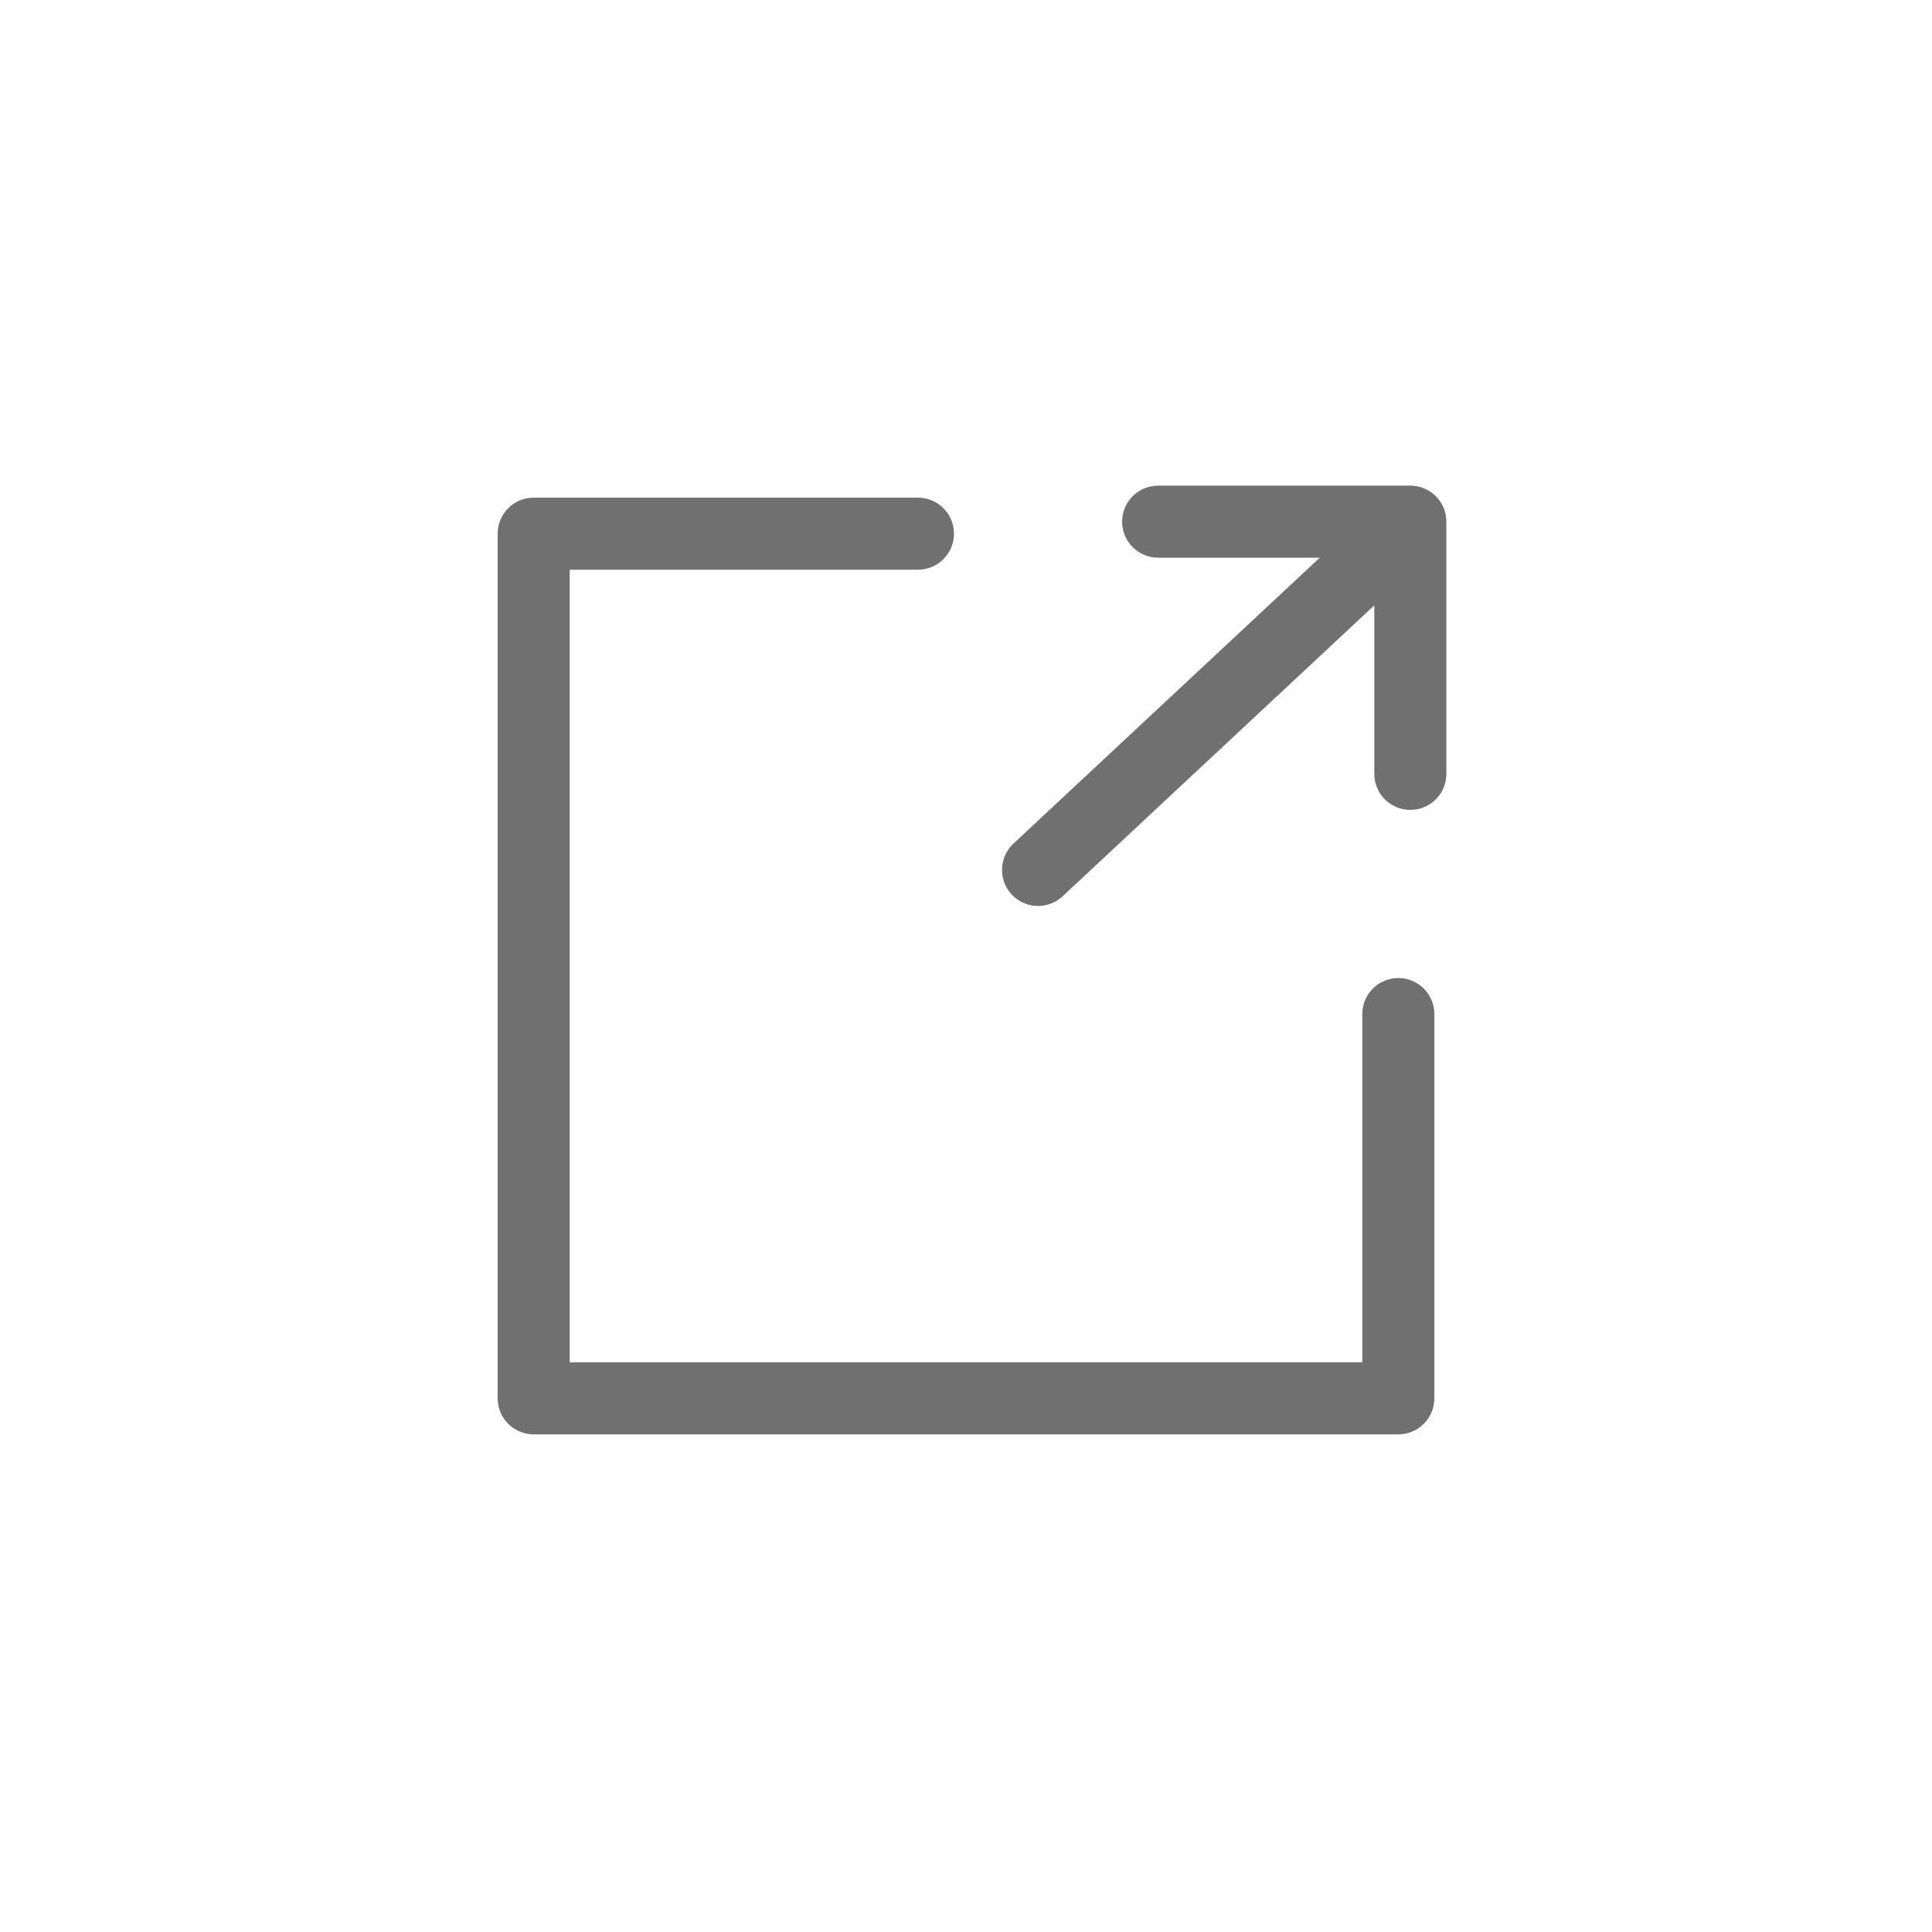
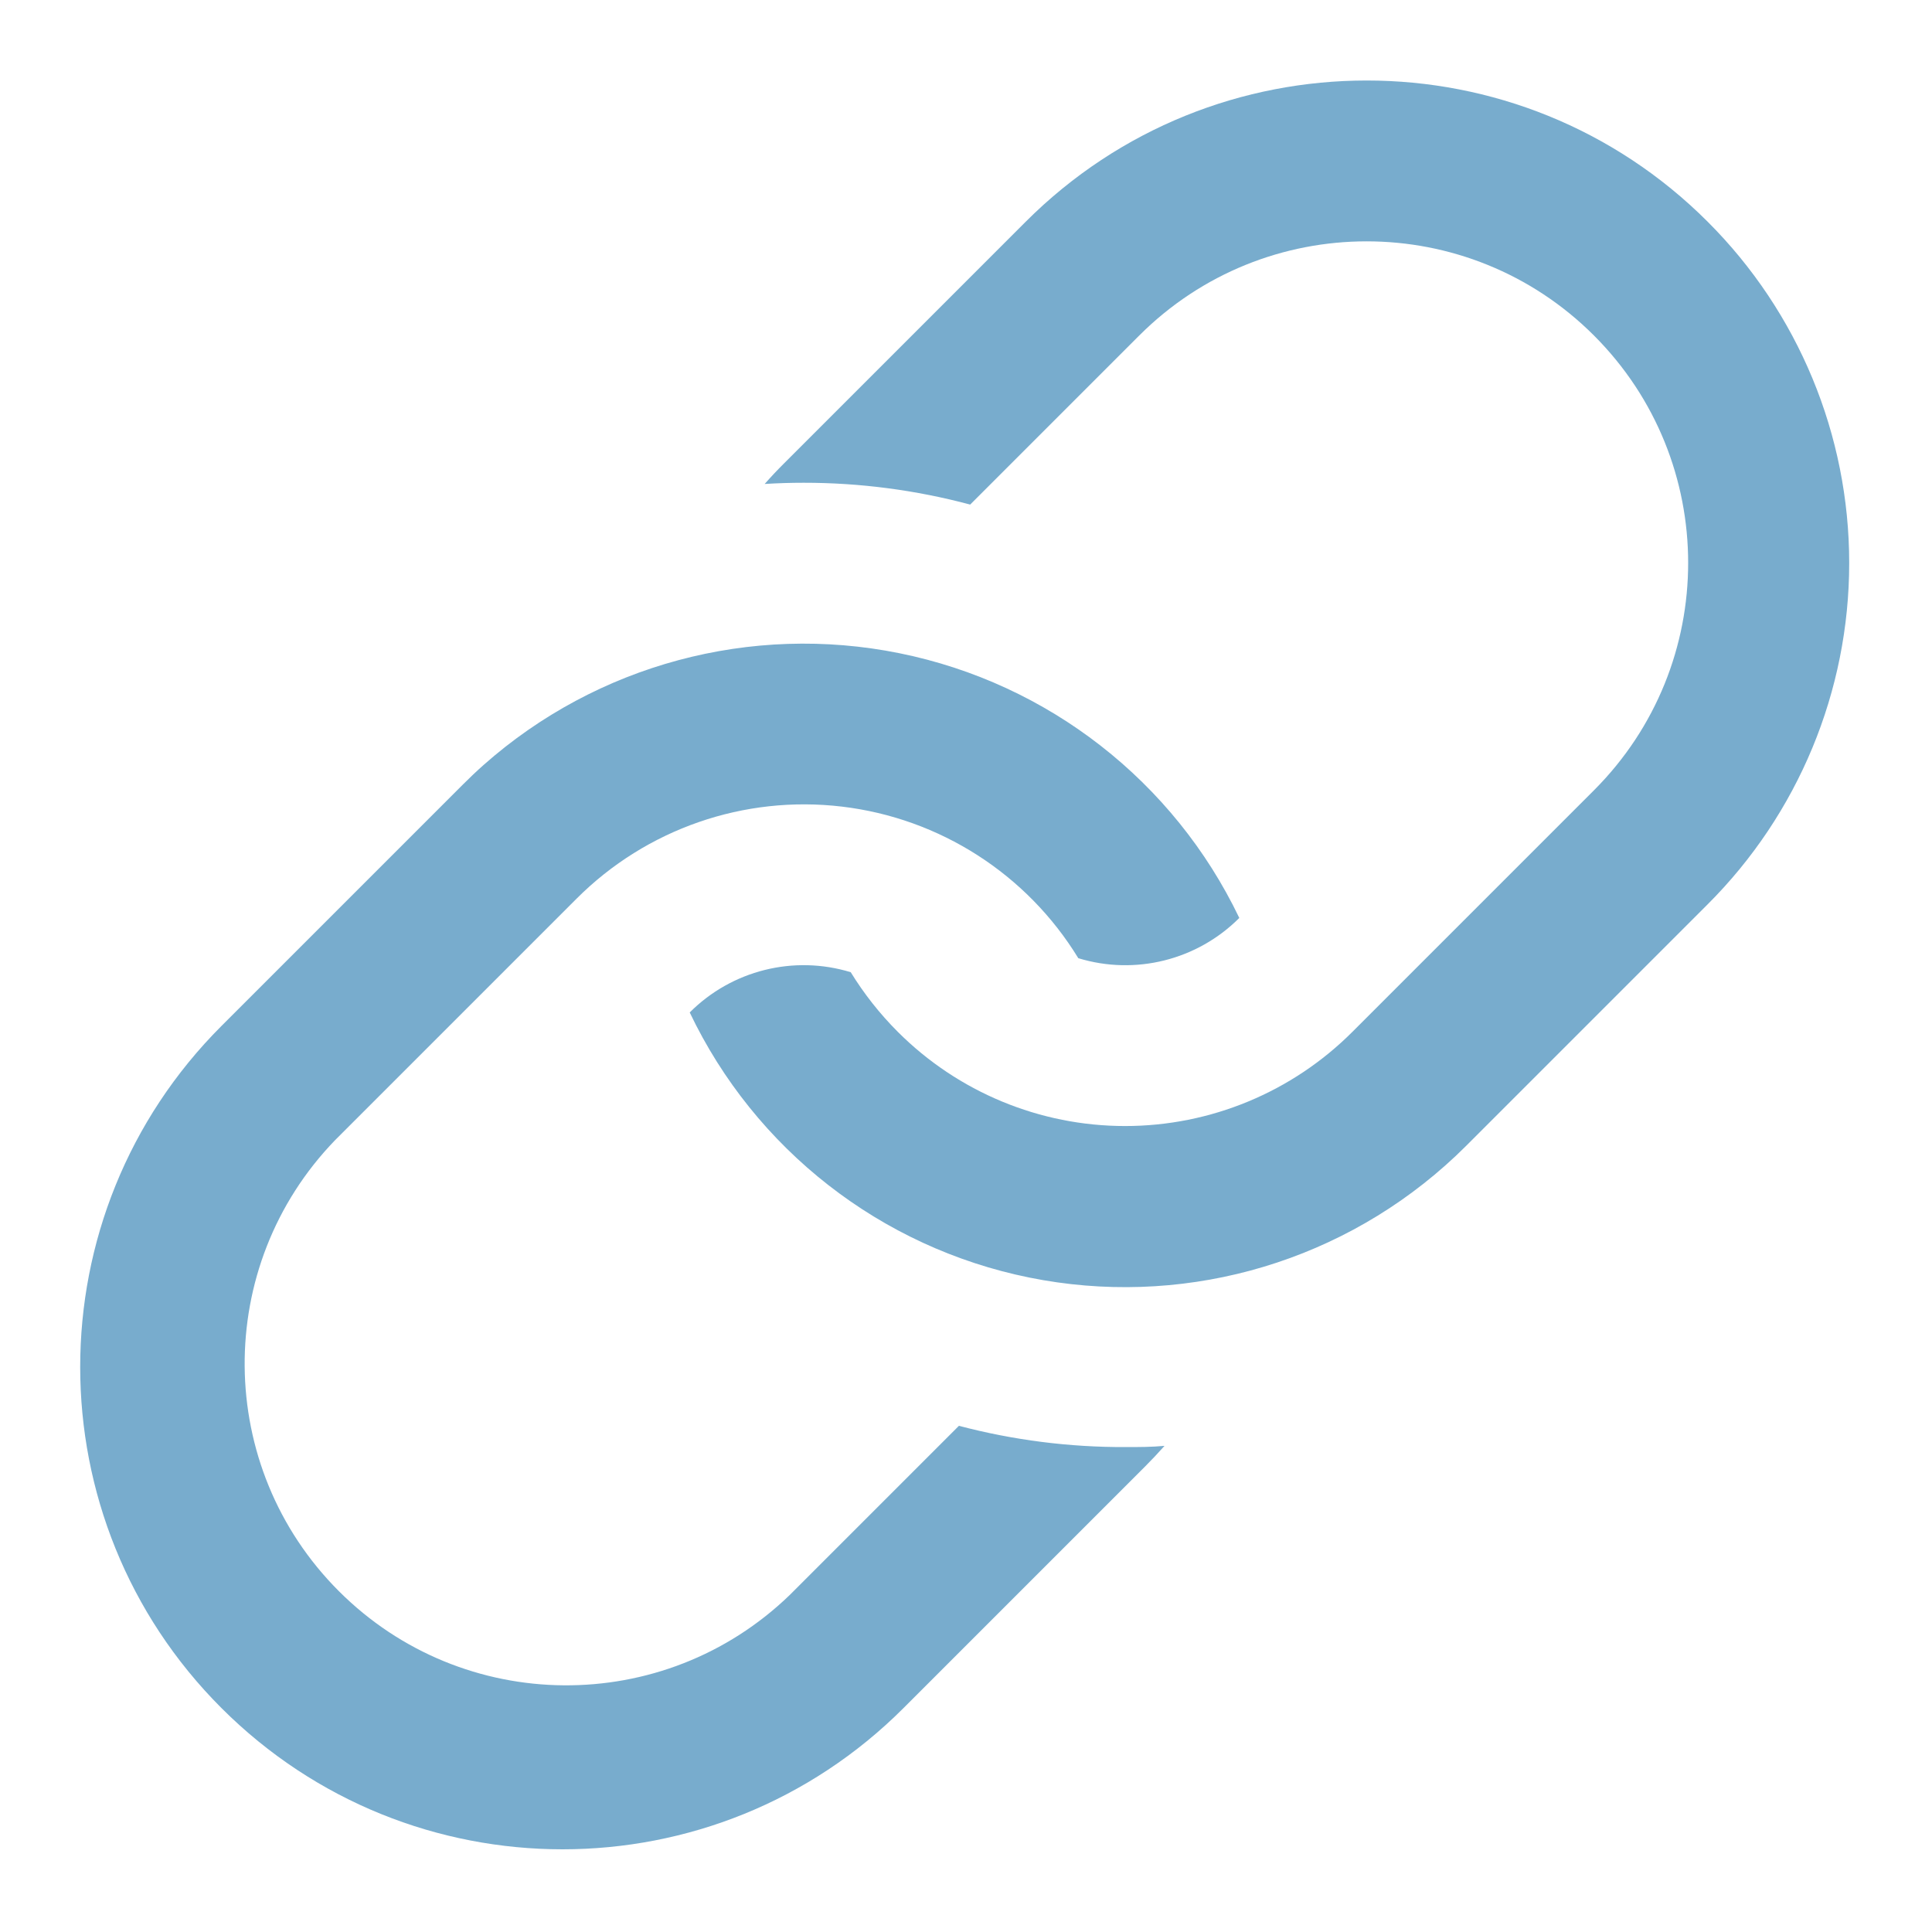
- <svg xmlns="http://www.w3.org/2000/svg" t="1623904153035" class="icon" viewBox="0 0 1024 1024" version="1.1" p-id="2454" width="200" height="200">
+ <svg xmlns="http://www.w3.org/2000/svg" t="1623904636125" class="icon" viewBox="0 0 1024 1024" version="1.1" p-id="3265" width="200" height="200">
  <defs>
    <style type="text/css" />
  </defs>
-   <path d="M282.86 263.765h203.68a19.095 19.095 0 0 1 1.833 38.101l-1.833 0.09H301.955v420.091h420.091V537.46a19.095 19.095 0 0 1 38.101-1.833l0.09 1.833V741.14a19.095 19.095 0 0 1-17.262 19.006L741.14 760.235H282.86a19.095 19.095 0 0 1-19.006-17.262L263.765 741.14V282.86a19.095 19.095 0 0 1 17.262-19.006L282.86 263.765z m464.646-6.365a19.095 19.095 0 0 1 19.095 19.095v133.665a19.095 19.095 0 1 1-38.19 0V320.847l-165.198 154.198a19.095 19.095 0 0 1-25.587 0.42l-1.401-1.362a19.095 19.095 0 0 1-0.42-25.587l1.362-1.401 162.333-151.525H613.84a19.095 19.095 0 0 1 0-38.19h133.665z" fill="#707070" p-id="2455" />
+   <path d="M596.565 766.976c6.912 0 13.824 0 20.651-0.64a247.808 247.808 0 0 1-10.325 10.965l-128 128a255.616 255.616 0 1 1-361.515-361.515l128-128c3.584-3.584 7.211-7.04 10.923-10.325a256 256 0 0 1 400.555 81.067 85.333 85.333 0 0 1-85.333 21.333 170.368 170.368 0 0 0-265.899-31.573l-38.4 38.4-89.6 89.6a170.453 170.453 0 0 0 241.024 241.024l89.6-89.6a341.333 341.333 0 0 0 88.32 11.264z m308.565-649.429a255.616 255.616 0 0 0-361.515 0l-128 128a226.133 226.133 0 0 0-10.325 10.965c6.827-0.427 13.739-0.64 20.651-0.64a341.333 341.333 0 0 1 88.277 11.563l89.6-89.6a170.411 170.411 0 0 1 241.024 241.024l-89.6 89.6-38.4 38.4a170.325 170.325 0 0 1-241.024 0 172.587 172.587 0 0 1-24.917-31.573 85.333 85.333 0 0 0-85.333 21.333 255.616 255.616 0 0 0 400.512 81.067c3.755-3.328 7.381-6.741 10.965-10.325l128-128a255.616 255.616 0 0 0 0.085-361.813z" p-id="3266" fill="#78accd" />
</svg>
